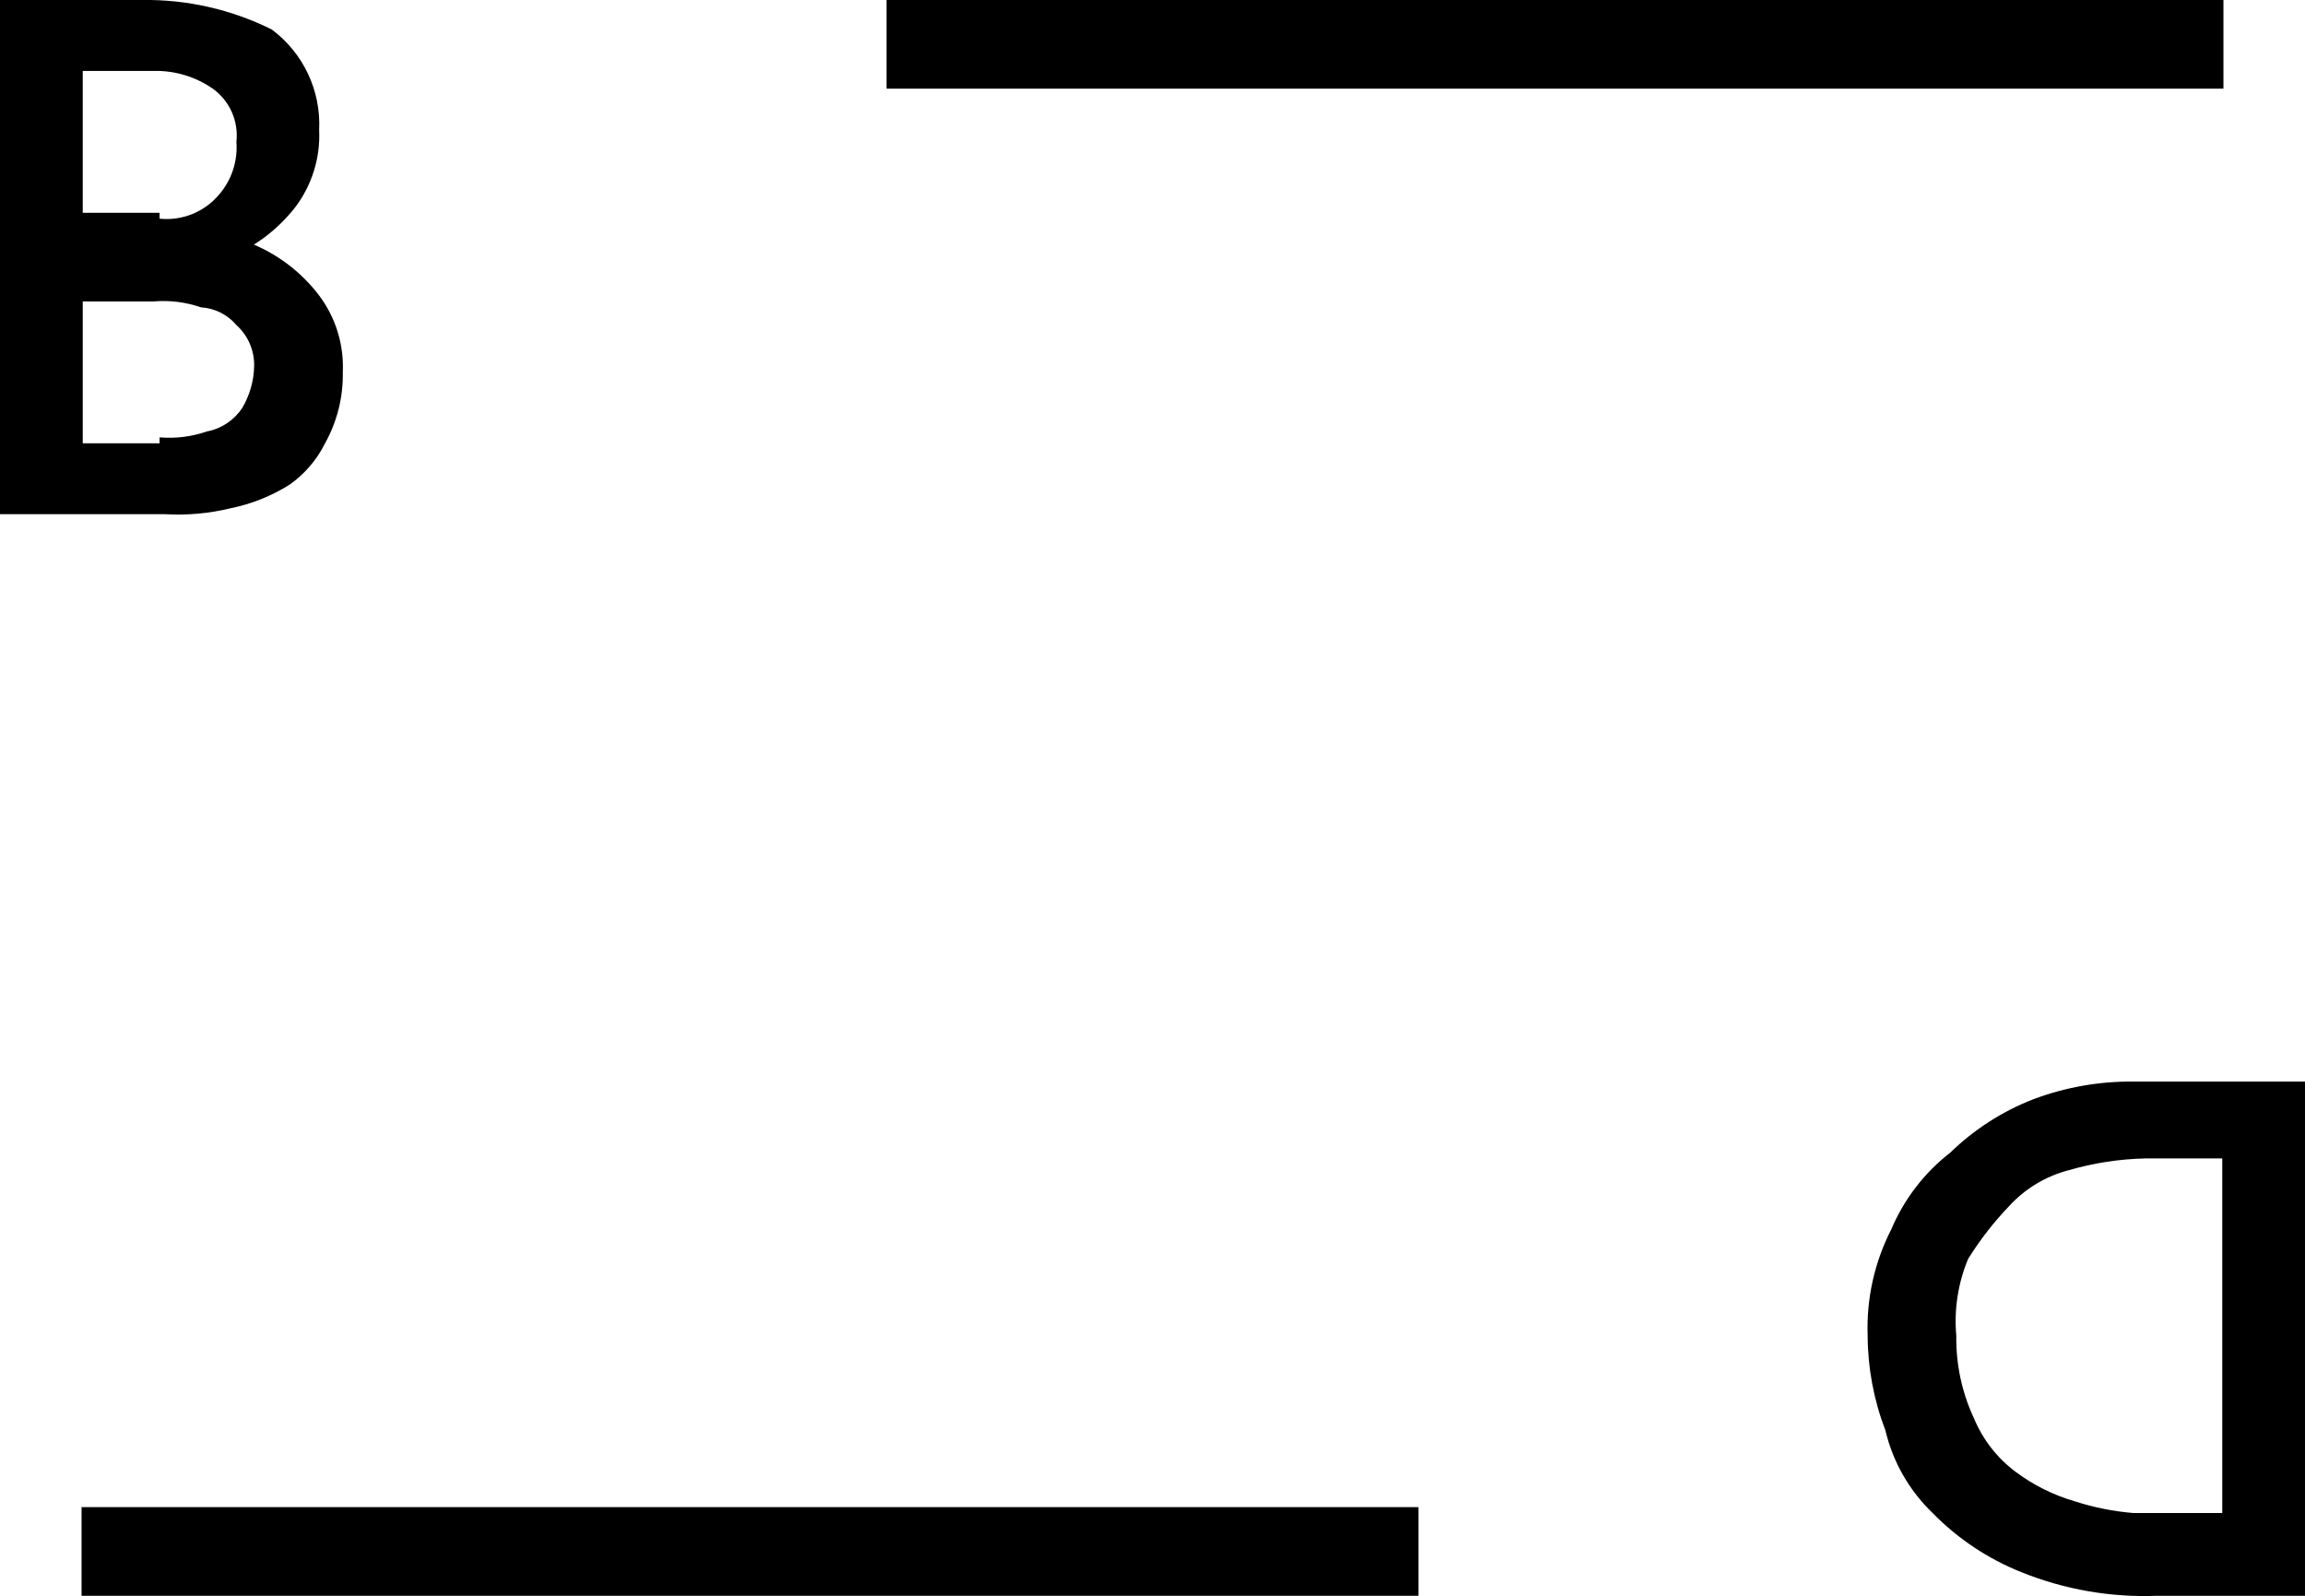
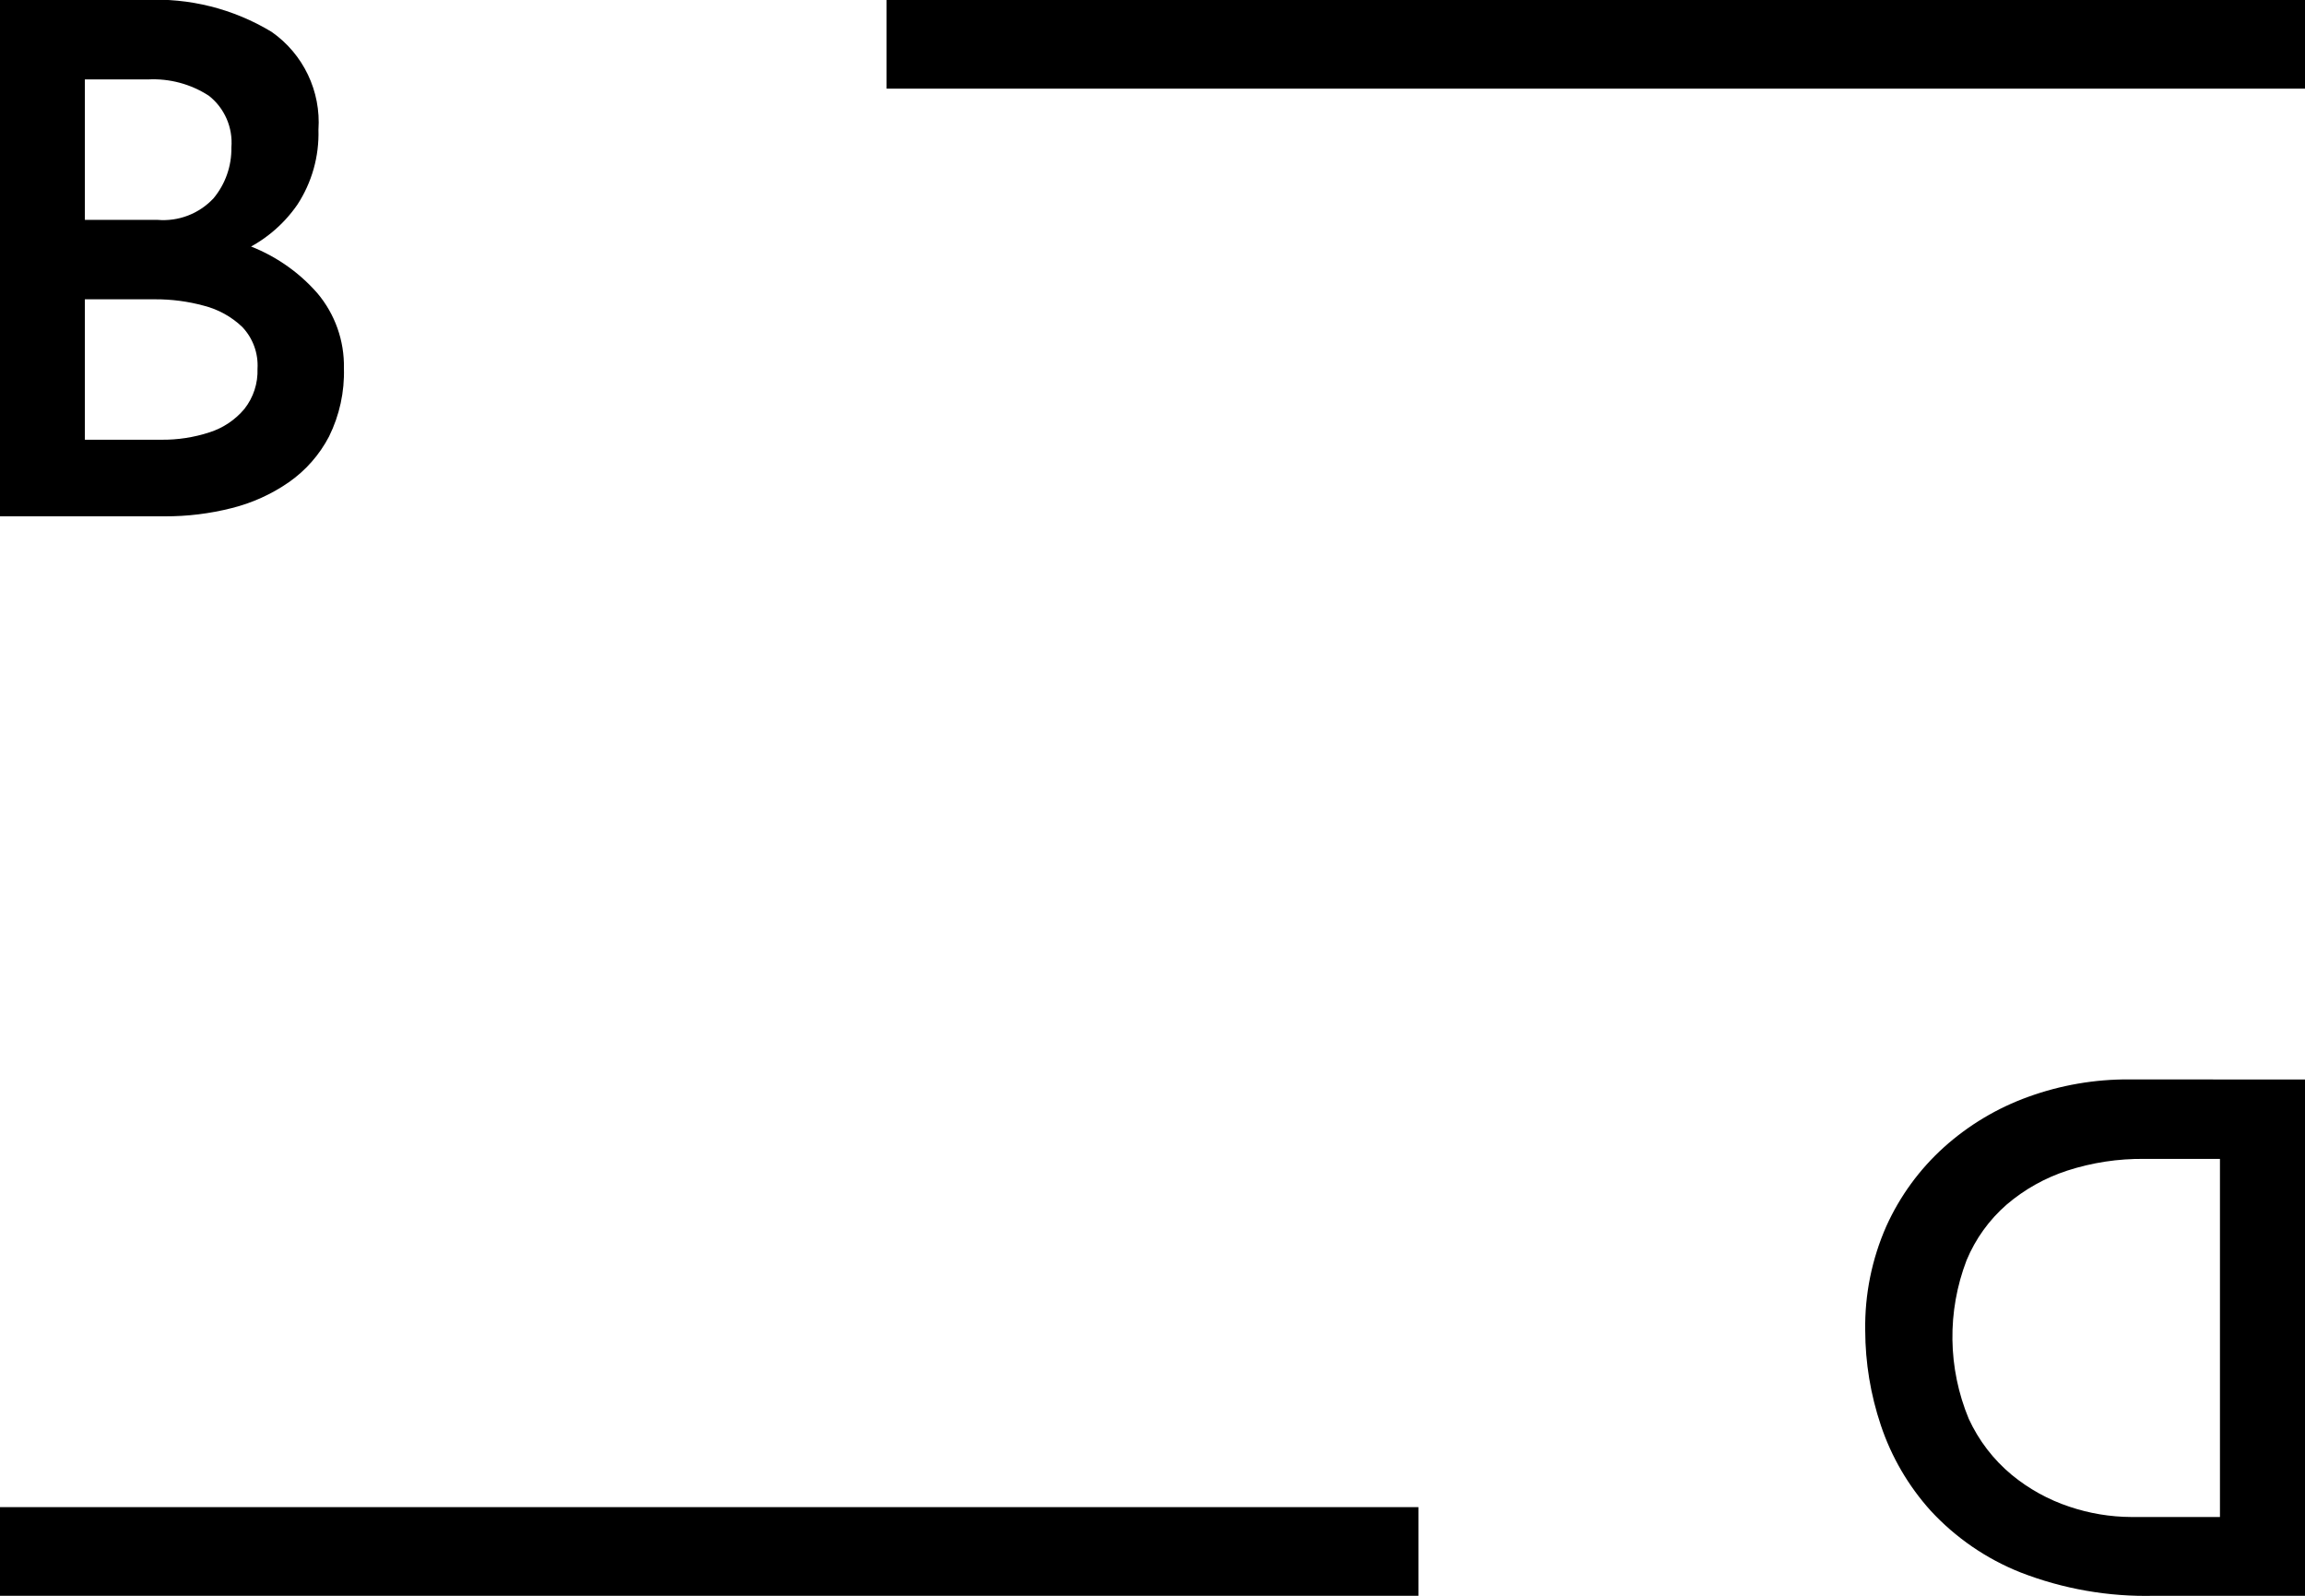
<svg xmlns="http://www.w3.org/2000/svg" width="39" height="27" viewBox="0 0 39 27">
-   <g id="Layer_2" data-name="Layer 2">
-     <g id="logo">
-       <path id="bar_top" data-name="bar top" d="M15,0H37.62V1.5H15Z" />
-       <path id="bar_bottom" data-name="bar bottom" d="M1.38,25.5H24V27H1.38Z" />
-       <path id="D_masked" data-name="D masked" d="M39,18.3V27H36.5a5.558,5.558,0,0,1-2.3-.4,4.359,4.359,0,0,1-1.5-1,2.851,2.851,0,0,1-.8-1.4,4.529,4.529,0,0,1-.3-1.6,3.661,3.661,0,0,1,.4-1.8,3.249,3.249,0,0,1,1-1.3,4.195,4.195,0,0,1,1.4-.9,4.671,4.671,0,0,1,1.7-.3Zm-1.4,1.3H36.3a5.067,5.067,0,0,0-1.3.2,2.075,2.075,0,0,0-1,.6,5.495,5.495,0,0,0-.7.9,2.745,2.745,0,0,0-.2,1.3,3.194,3.194,0,0,0,.3,1.4,2.178,2.178,0,0,0,.7.9,3.128,3.128,0,0,0,1,.5,4.401,4.401,0,0,0,1,.2h1.5Z" />
-       <path id="B_masked" data-name="B masked" d="M2.4,0A4.767,4.767,0,0,1,4.6.5a2,2,0,0,1,.8,1.7A2.01,2.01,0,0,1,5,3.5a2.723,2.723,0,0,1-1,.8,2.904,2.904,0,0,1-1.4.3l-.2-.8a4.844,4.844,0,0,1,1.8.3A2.73,2.73,0,0,1,5.4,5a2.01,2.01,0,0,1,.4,1.3,2.375,2.375,0,0,1-.3,1.2,1.874,1.874,0,0,1-.6.7,2.995,2.995,0,0,1-1,.4,3.75,3.75,0,0,1-1.1.1H0V0Zm.3,3.7a1.159,1.159,0,0,0,1-.4A1.222,1.222,0,0,0,4,2.4a.975.975,0,0,0-.4-.9,1.689,1.689,0,0,0-1-.3H1.4V3.6H2.7Zm0,3.7a1.949,1.949,0,0,0,.8-.1.918.918,0,0,0,.6-.4,1.445,1.445,0,0,0,.2-.7A.908.908,0,0,0,4,5.5a.855.855,0,0,0-.6-.3,1.949,1.949,0,0,0-.8-.1H1.4V7.5H2.7Z" />
-     </g>
+   <g>
+     <path d="M15,0H39V1.5H15Z" />
+     <path d="M0,25.5H24V27H0Z" />
+     <path d="M2.442,0A3.769,3.769,0,0,1,4.597.54,1.865,1.865,0,0,1,5.388,2.196a2.194,2.194,0,0,1-.356,1.266,2.306,2.306,0,0,1-.976.804,3.745,3.745,0,0,1-1.454.306L2.381,3.828a5.139,5.139,0,0,1,1.768.306,2.906,2.906,0,0,1,1.222.828,1.909,1.909,0,0,1,.448,1.266,2.447,2.447,0,0,1-.252,1.158,2.166,2.166,0,0,1-.681.774,2.95,2.95,0,0,1-.97.438,4.53,4.53,0,0,1-1.129.138H0V0Zm.221,3.72a1.16,1.16,0,0,0,.951-.366,1.31,1.31,0,0,0,.301-.858,1.009,1.009,0,0,0-.381-.876,1.725,1.725,0,0,0-1.031-.276H1.436v2.376Zm.061,3.72a2.53,2.53,0,0,0,.823-.126,1.275,1.275,0,0,0,.589-.396,1.036,1.036,0,0,0,.221-.678.945.945,0,0,0-.258-.708,1.463,1.463,0,0,0-.651-.36A3.076,3.076,0,0,0,2.627,5.064H1.436v2.376Z" />
+     <path d="M39,18.265V27H36.454a5.846,5.846,0,0,1-2.269-.396,4.157,4.157,0,0,1-1.519-1.044,4.096,4.096,0,0,1-.843-1.446,5.071,5.071,0,0,1-.264-1.602,4.201,4.201,0,0,1,.357-1.765,4.035,4.035,0,0,1,.977-1.338,4.328,4.328,0,0,1,1.427-.852,4.925,4.925,0,0,1,1.704-.294ZM37.561,19.608H36.282a4.084,4.084,0,0,0-1.304.198,3.015,3.015,0,0,0-1.027.576,2.543,2.543,0,0,0-.677.941,3.617,3.617,0,0,0,.037,2.683,2.694,2.694,0,0,0,.726.947,3.048,3.048,0,0,0,.978.54,3.324,3.324,0,0,0,1.045.174H37.561Z" />
  </g>
</svg>
